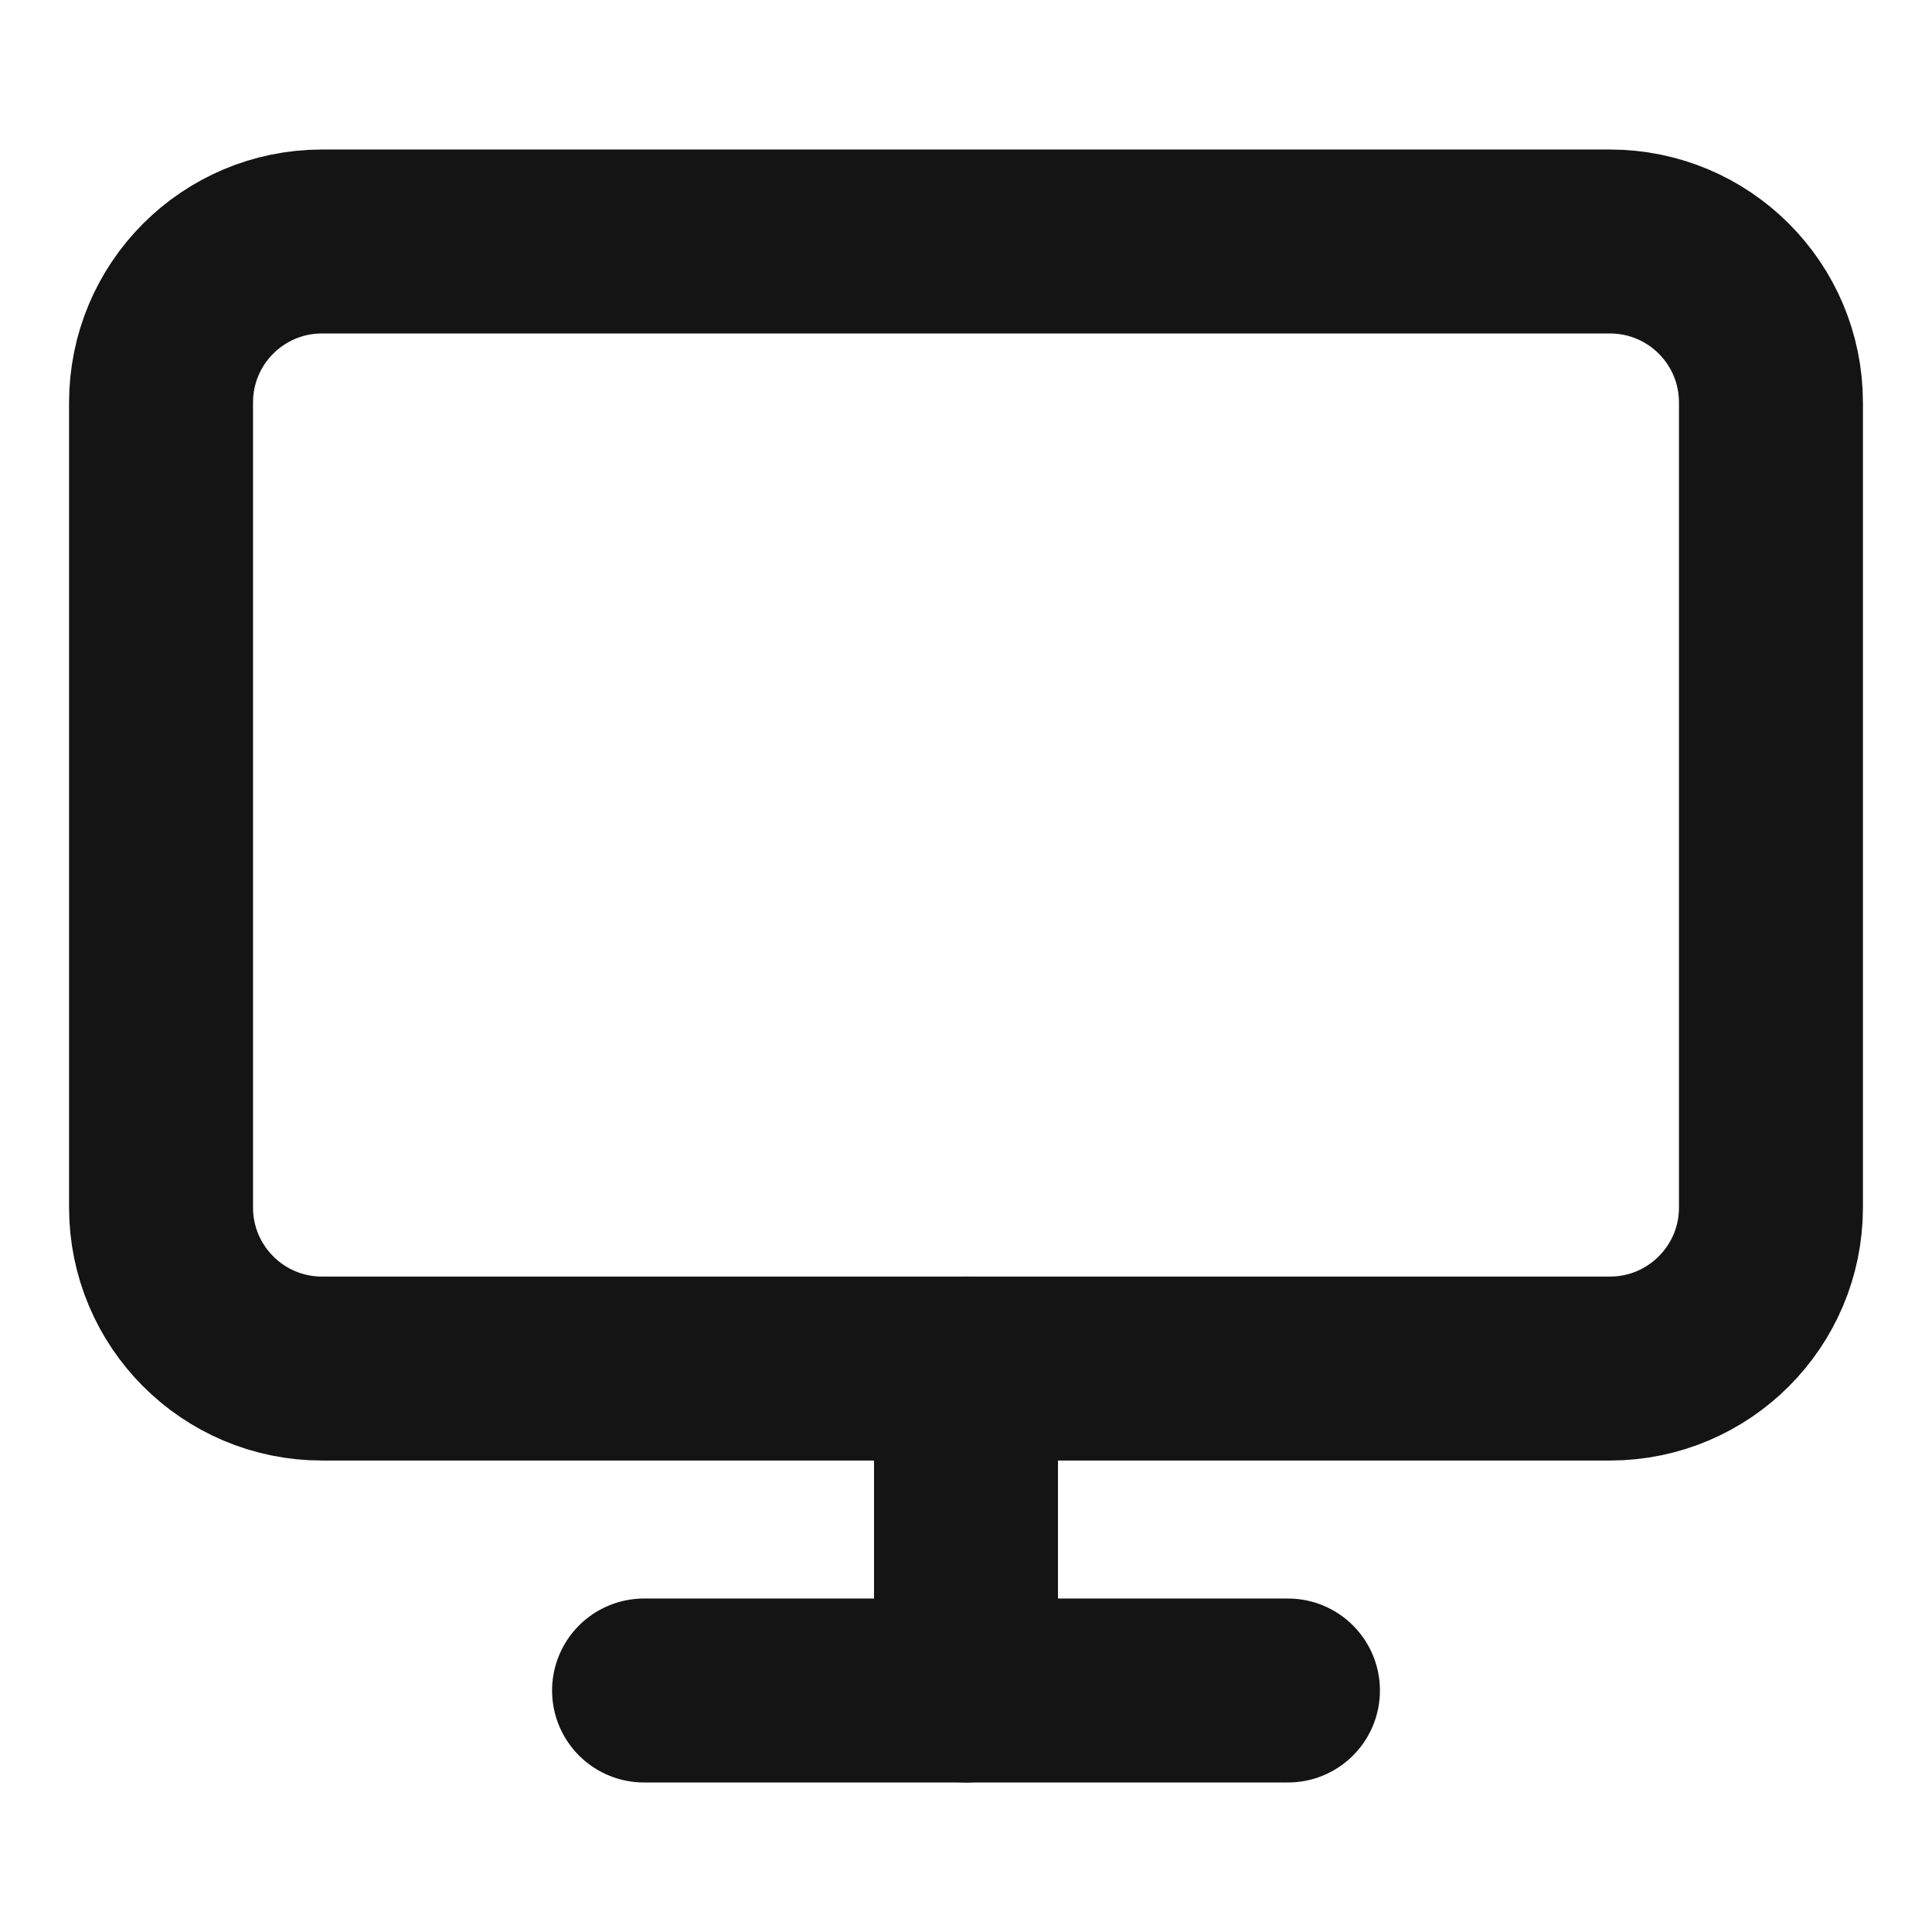
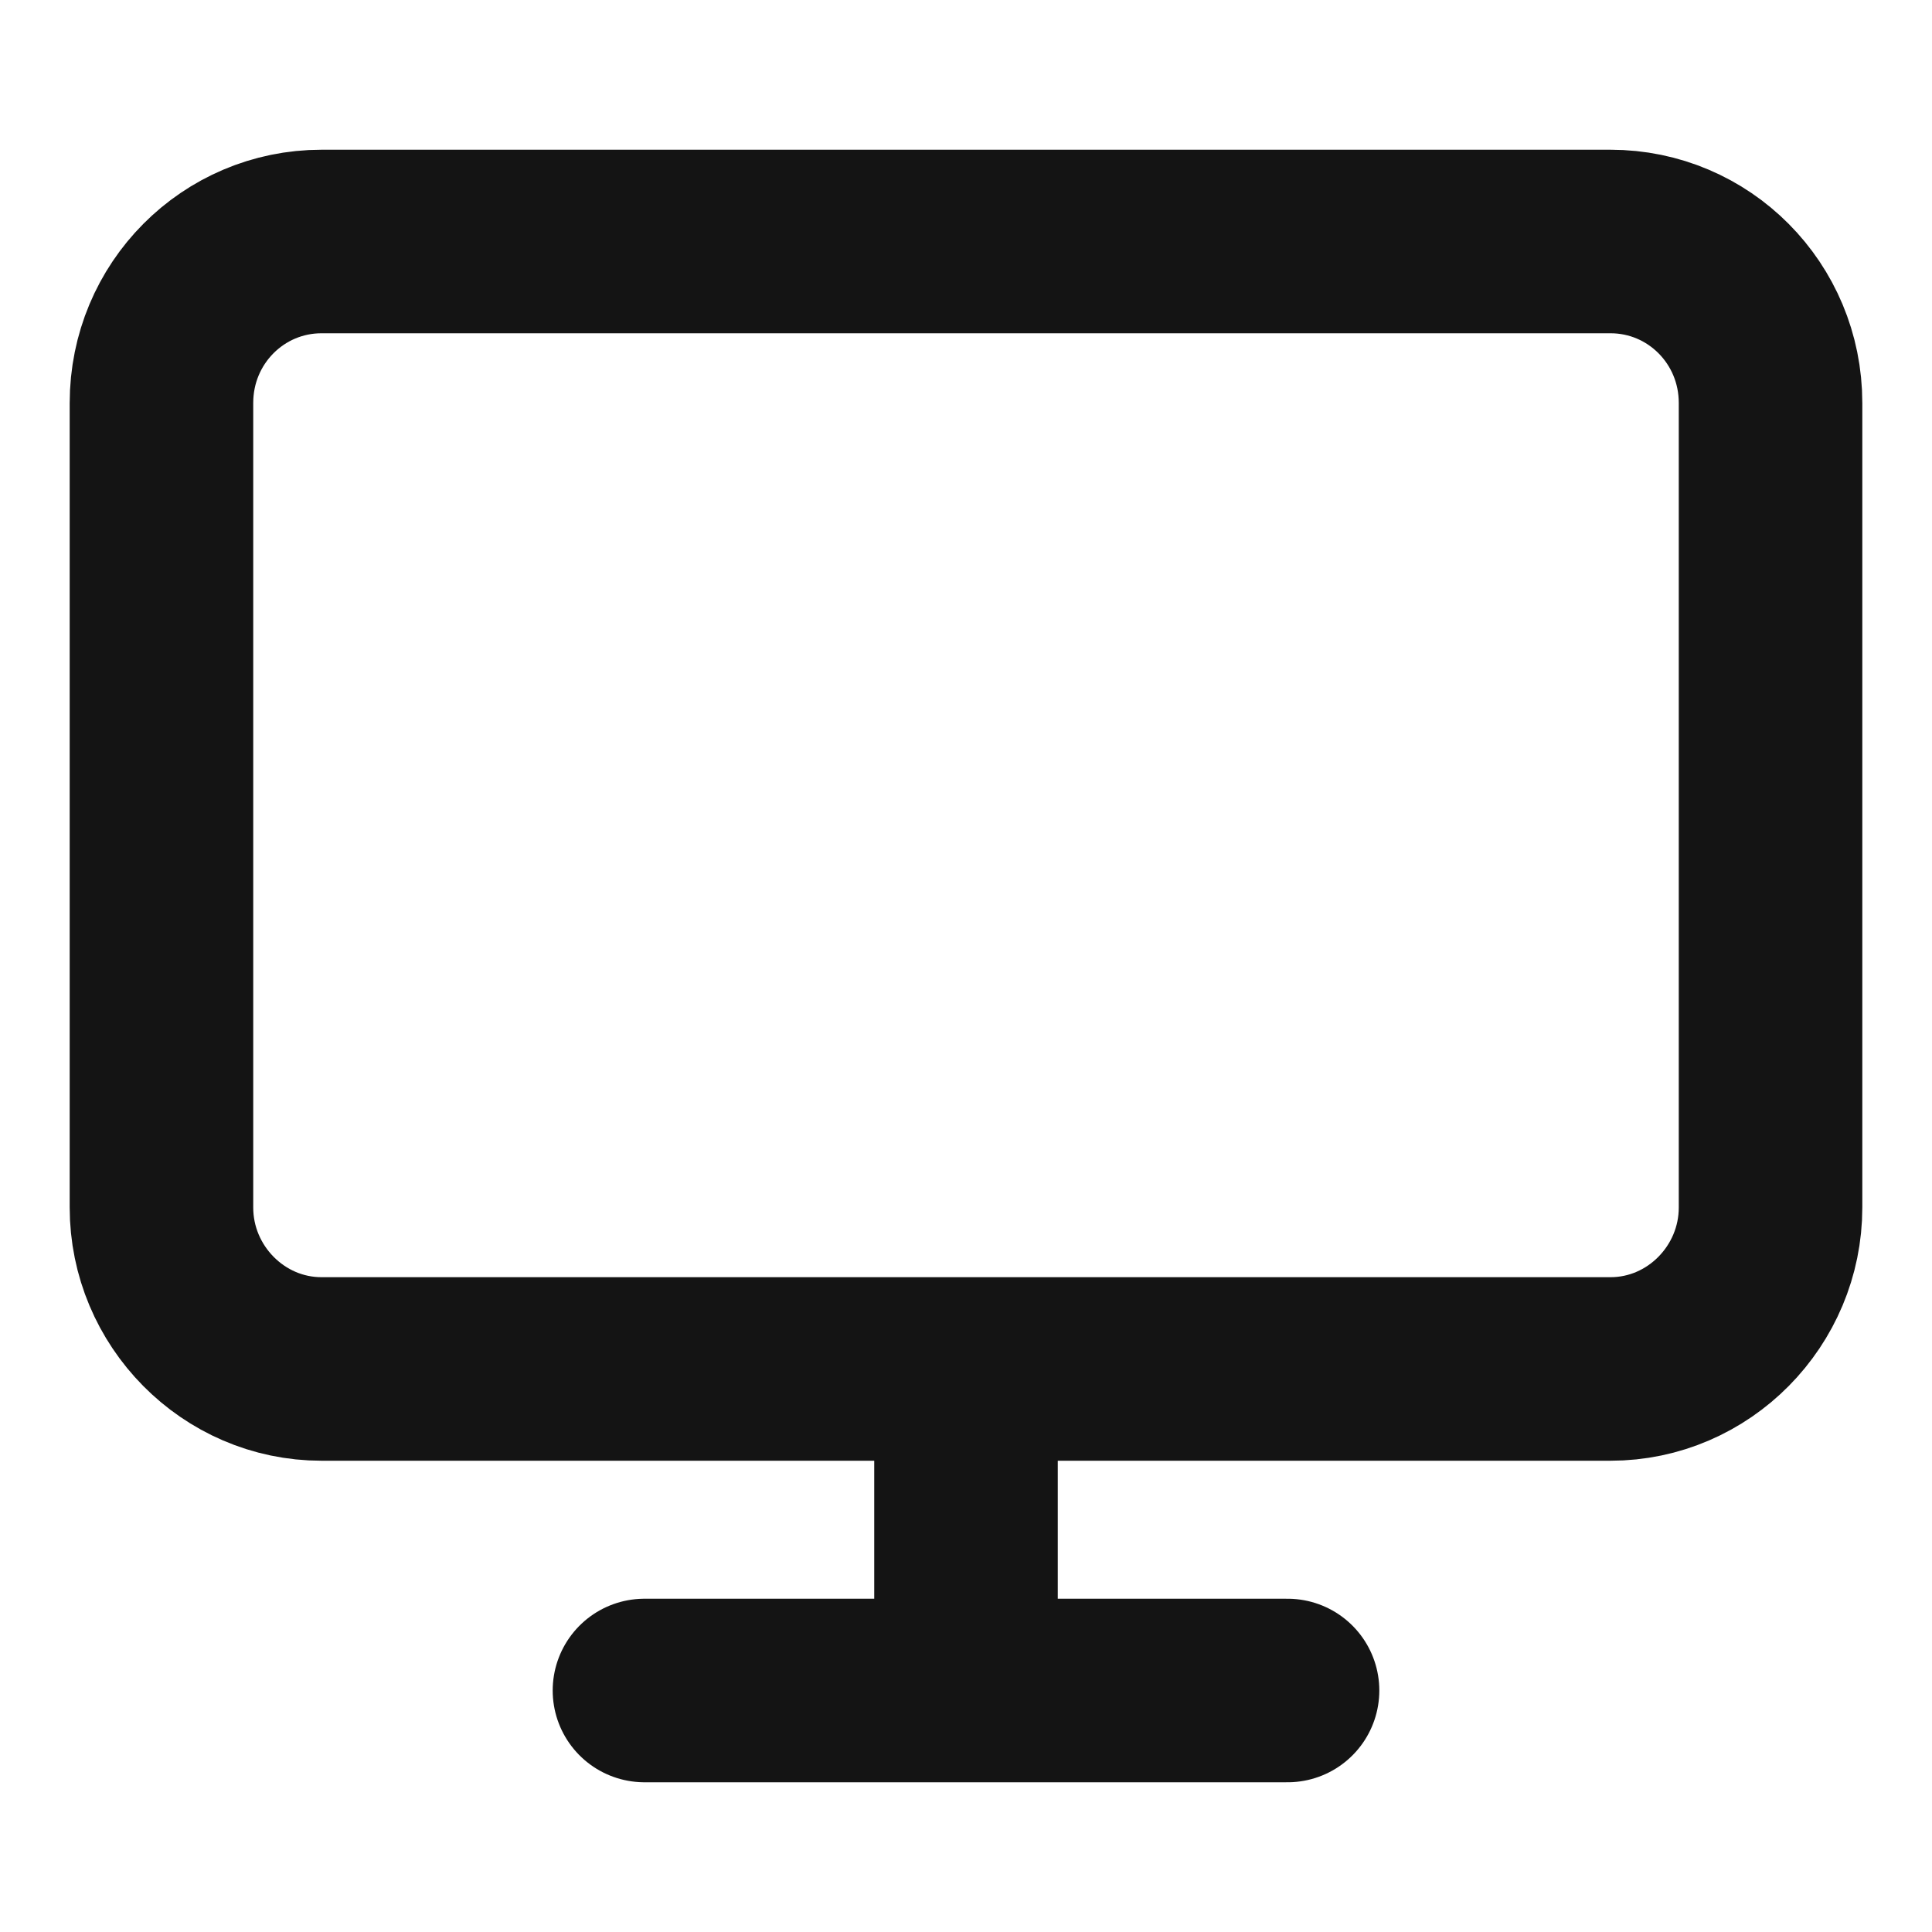
- <svg xmlns="http://www.w3.org/2000/svg" width="14" height="14" viewBox="0 0 14 14" fill="none">
-   <path d="M11.666 1.75H2.333C1.689 1.75 1.167 2.272 1.167 2.917V8.75C1.167 9.394 1.689 9.917 2.333 9.917H11.666C12.311 9.917 12.833 9.394 12.833 8.75V2.917C12.833 2.272 12.311 1.75 11.666 1.75Z" stroke="#141414" stroke-width="1.333" stroke-linecap="round" stroke-linejoin="round" />
-   <path d="M4.667 12.25H9.333" stroke="#141414" stroke-width="1.333" stroke-linecap="round" stroke-linejoin="round" />
-   <path d="M7 9.917V12.25" stroke="#141414" stroke-width="1.333" stroke-linecap="round" stroke-linejoin="round" />
+ <svg xmlns="http://www.w3.org/2000/svg" width="14" height="14" fill="none" viewBox="0 0 14 14">
+   <path stroke="#141414" stroke-linecap="round" stroke-linejoin="round" stroke-width="1.33" d="M11.67 1.75H2.33c-.64 0-1.16.52-1.16 1.17v5.83c0 .64.52 1.17 1.16 1.17h9.34c.64 0 1.16-.53 1.16-1.17V2.92c0-.65-.52-1.17-1.16-1.17m-7 10.5h4.66M7 9.92v2.33" />
</svg>
